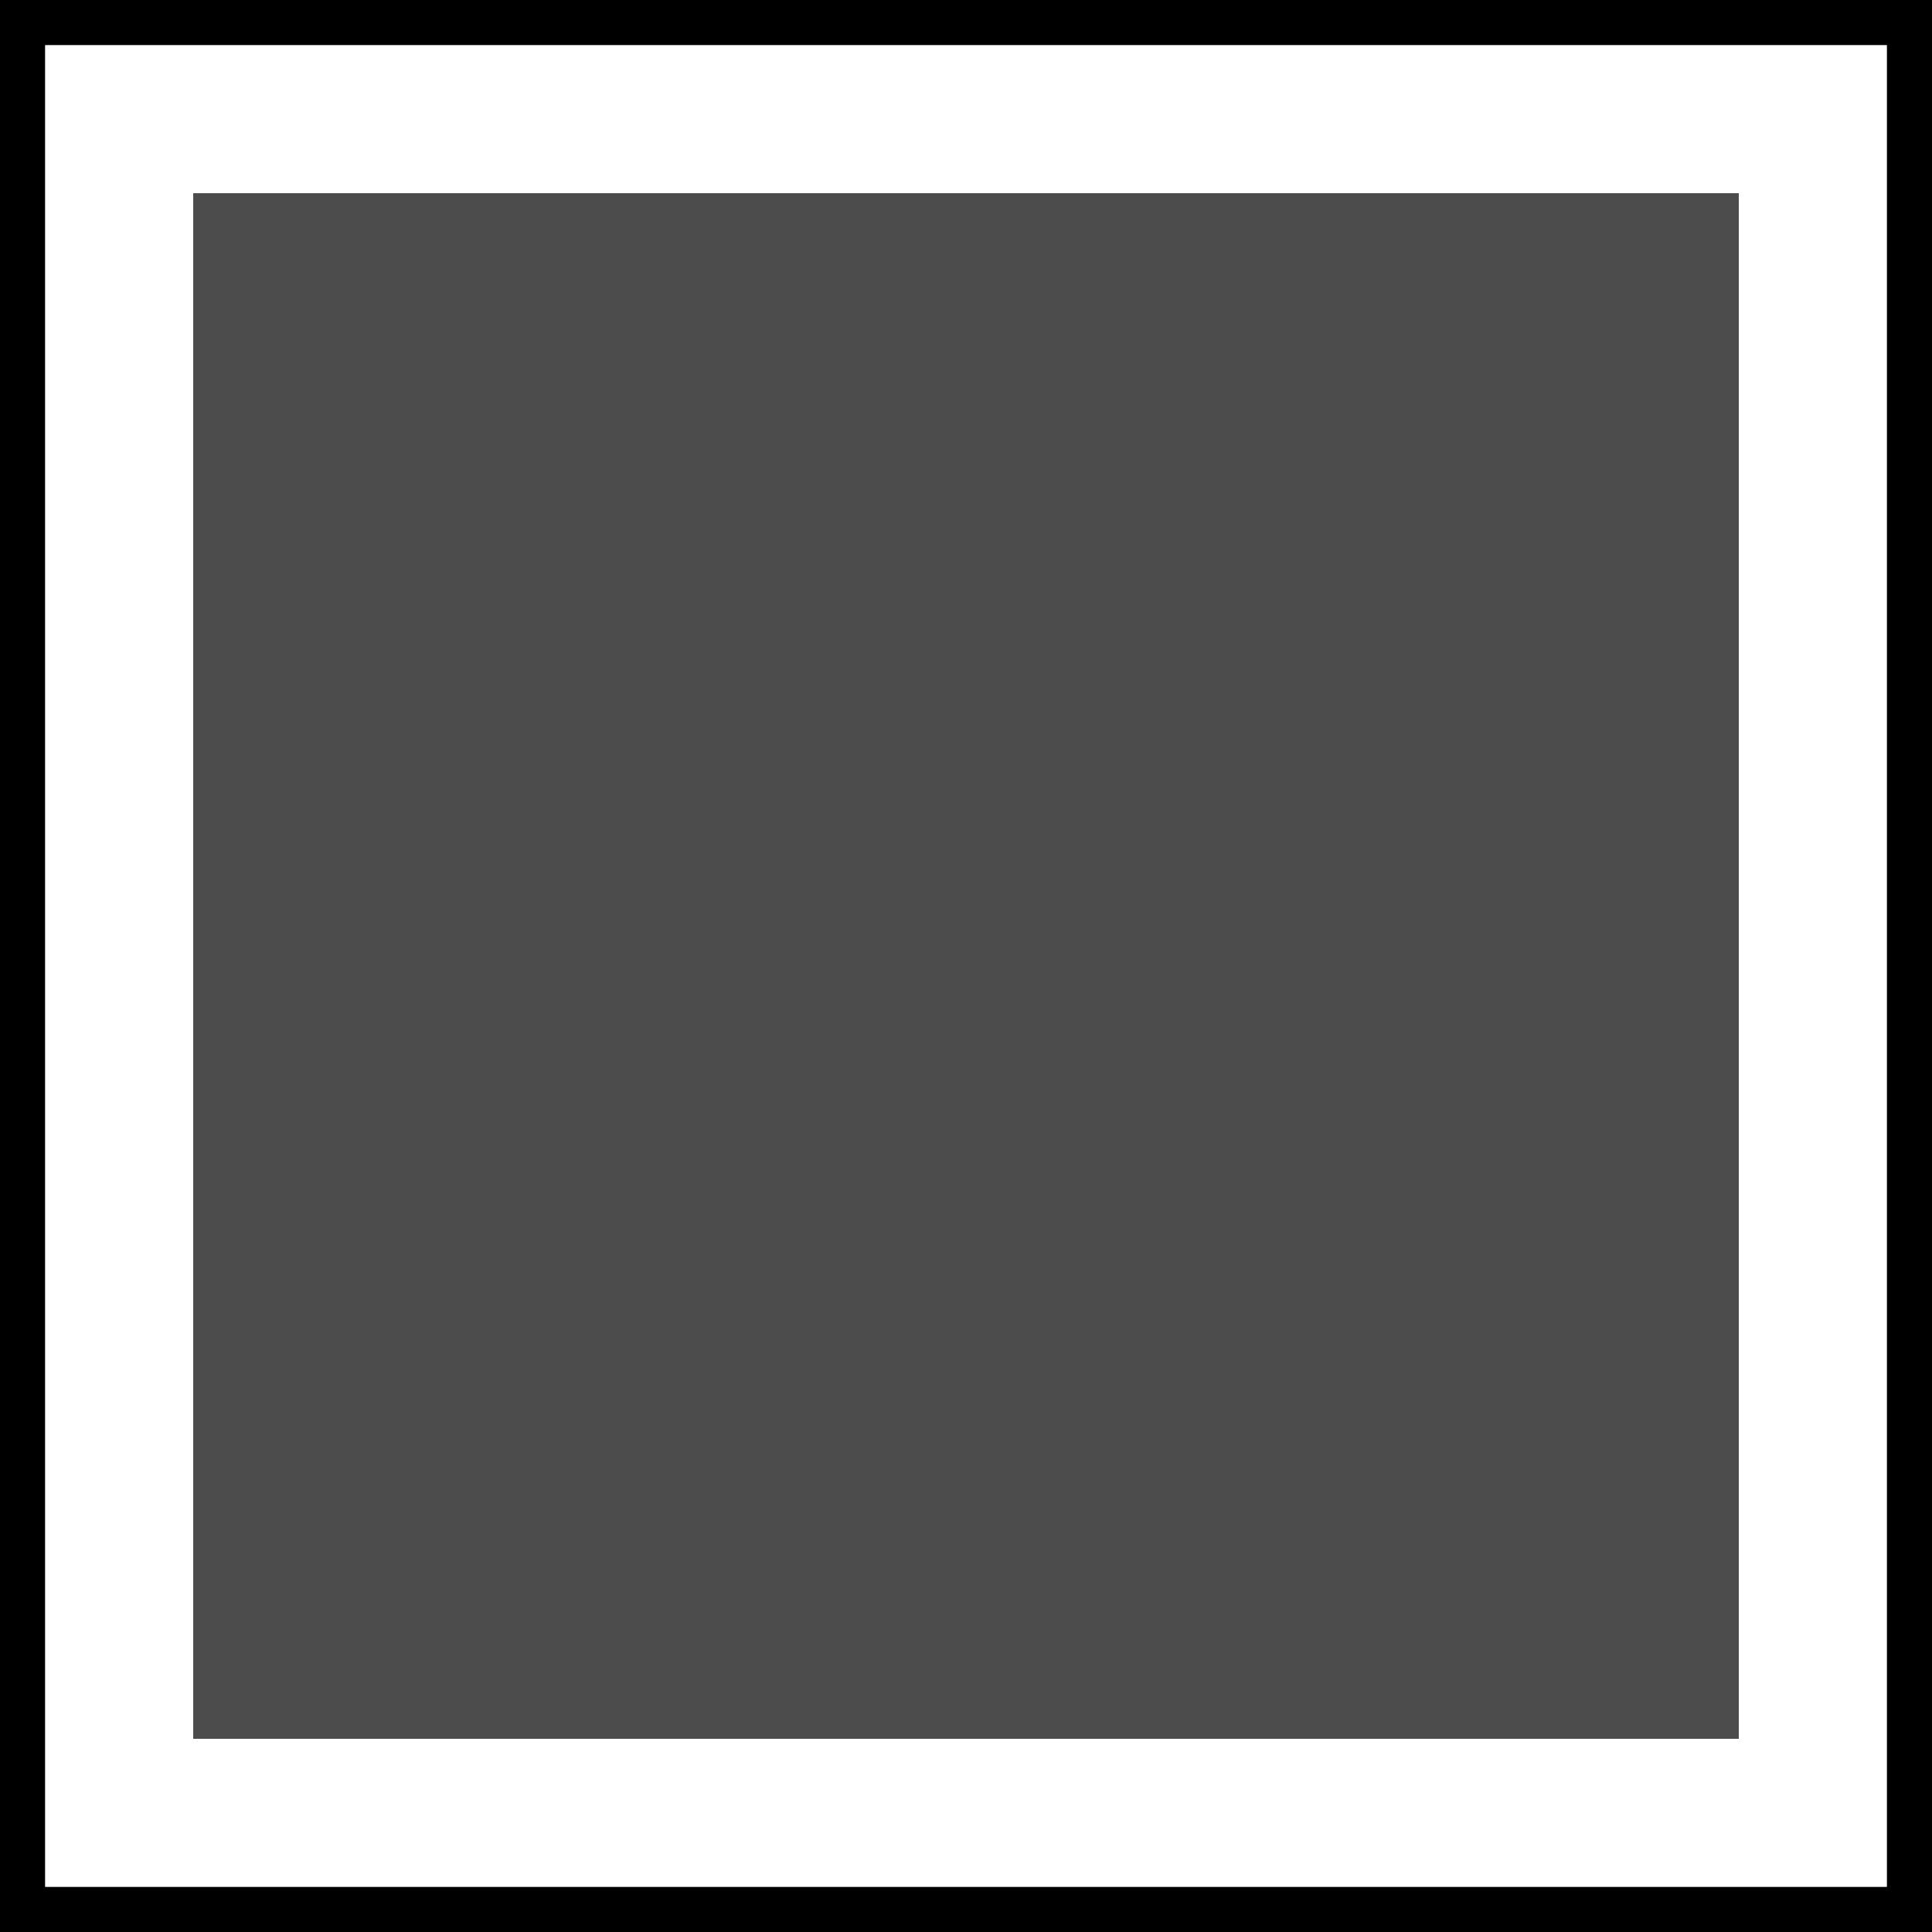
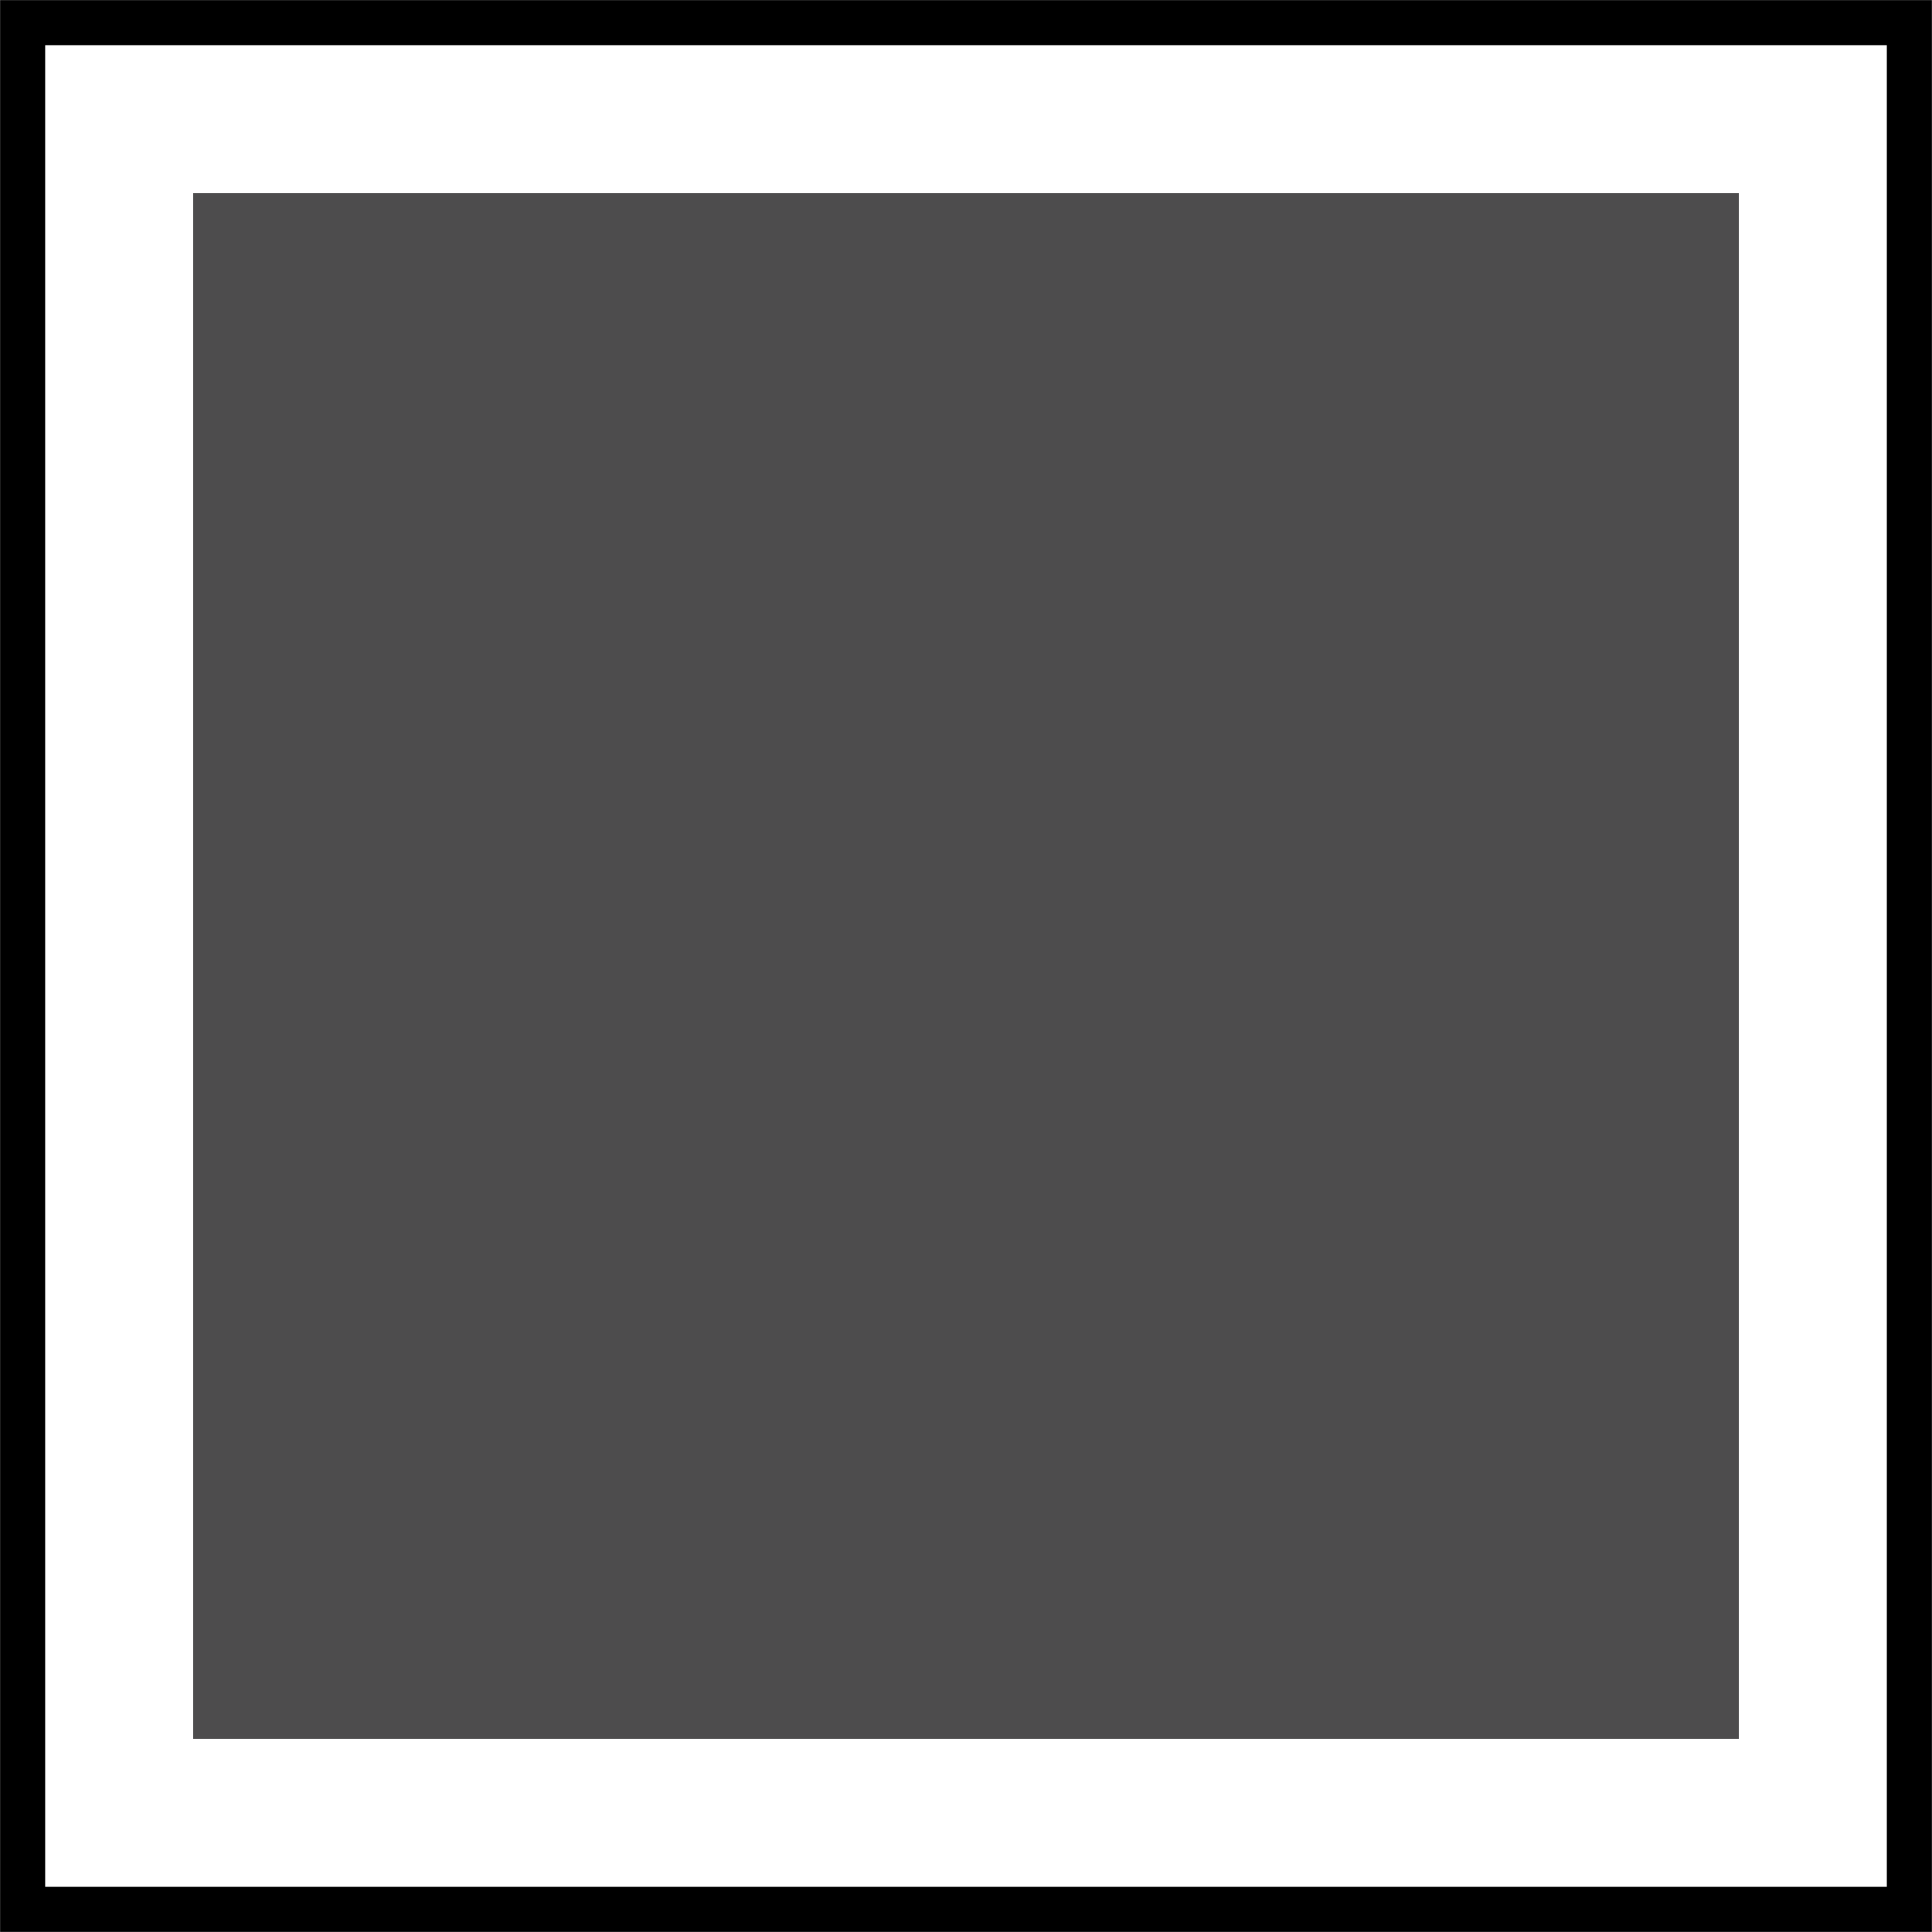
- <svg xmlns="http://www.w3.org/2000/svg" width="60" height="60" viewBox="0 0 60 60" fill="none">
-   <rect x="6" y="6" width="48" height="48" fill="#4D4C4D" />
-   <rect x="0.7" y="0.7" width="58.6" height="58.6" stroke="black" stroke-width="1.4" />
+ <svg xmlns="http://www.w3.org/2000/svg" width="35px" height="px" viewBox="0 0 35 35" version="1.1">
+   <g id="surface1">
+     <path style=" stroke:none;fill-rule:nonzero;fill:rgb(30.196%,29.804%,30.196%);fill-opacity:1;" d="M 3.5 3.5 L 31.5 3.5 L 31.5 31.5 L 3.5 31.5 Z M 3.5 3.5 " />
+     <path style="fill:none;stroke-width:1.4;stroke-linecap:butt;stroke-linejoin:miter;stroke:rgb(0%,0%,0%);stroke-opacity:1;stroke-miterlimit:4;" d="M 0.703 0.703 L 59.297 0.703 L 59.297 59.297 L 0.703 59.297 Z M 0.703 0.703 " transform="matrix(0.583333,0,0,0.583333,0,0)" />
+   </g>
</svg>
